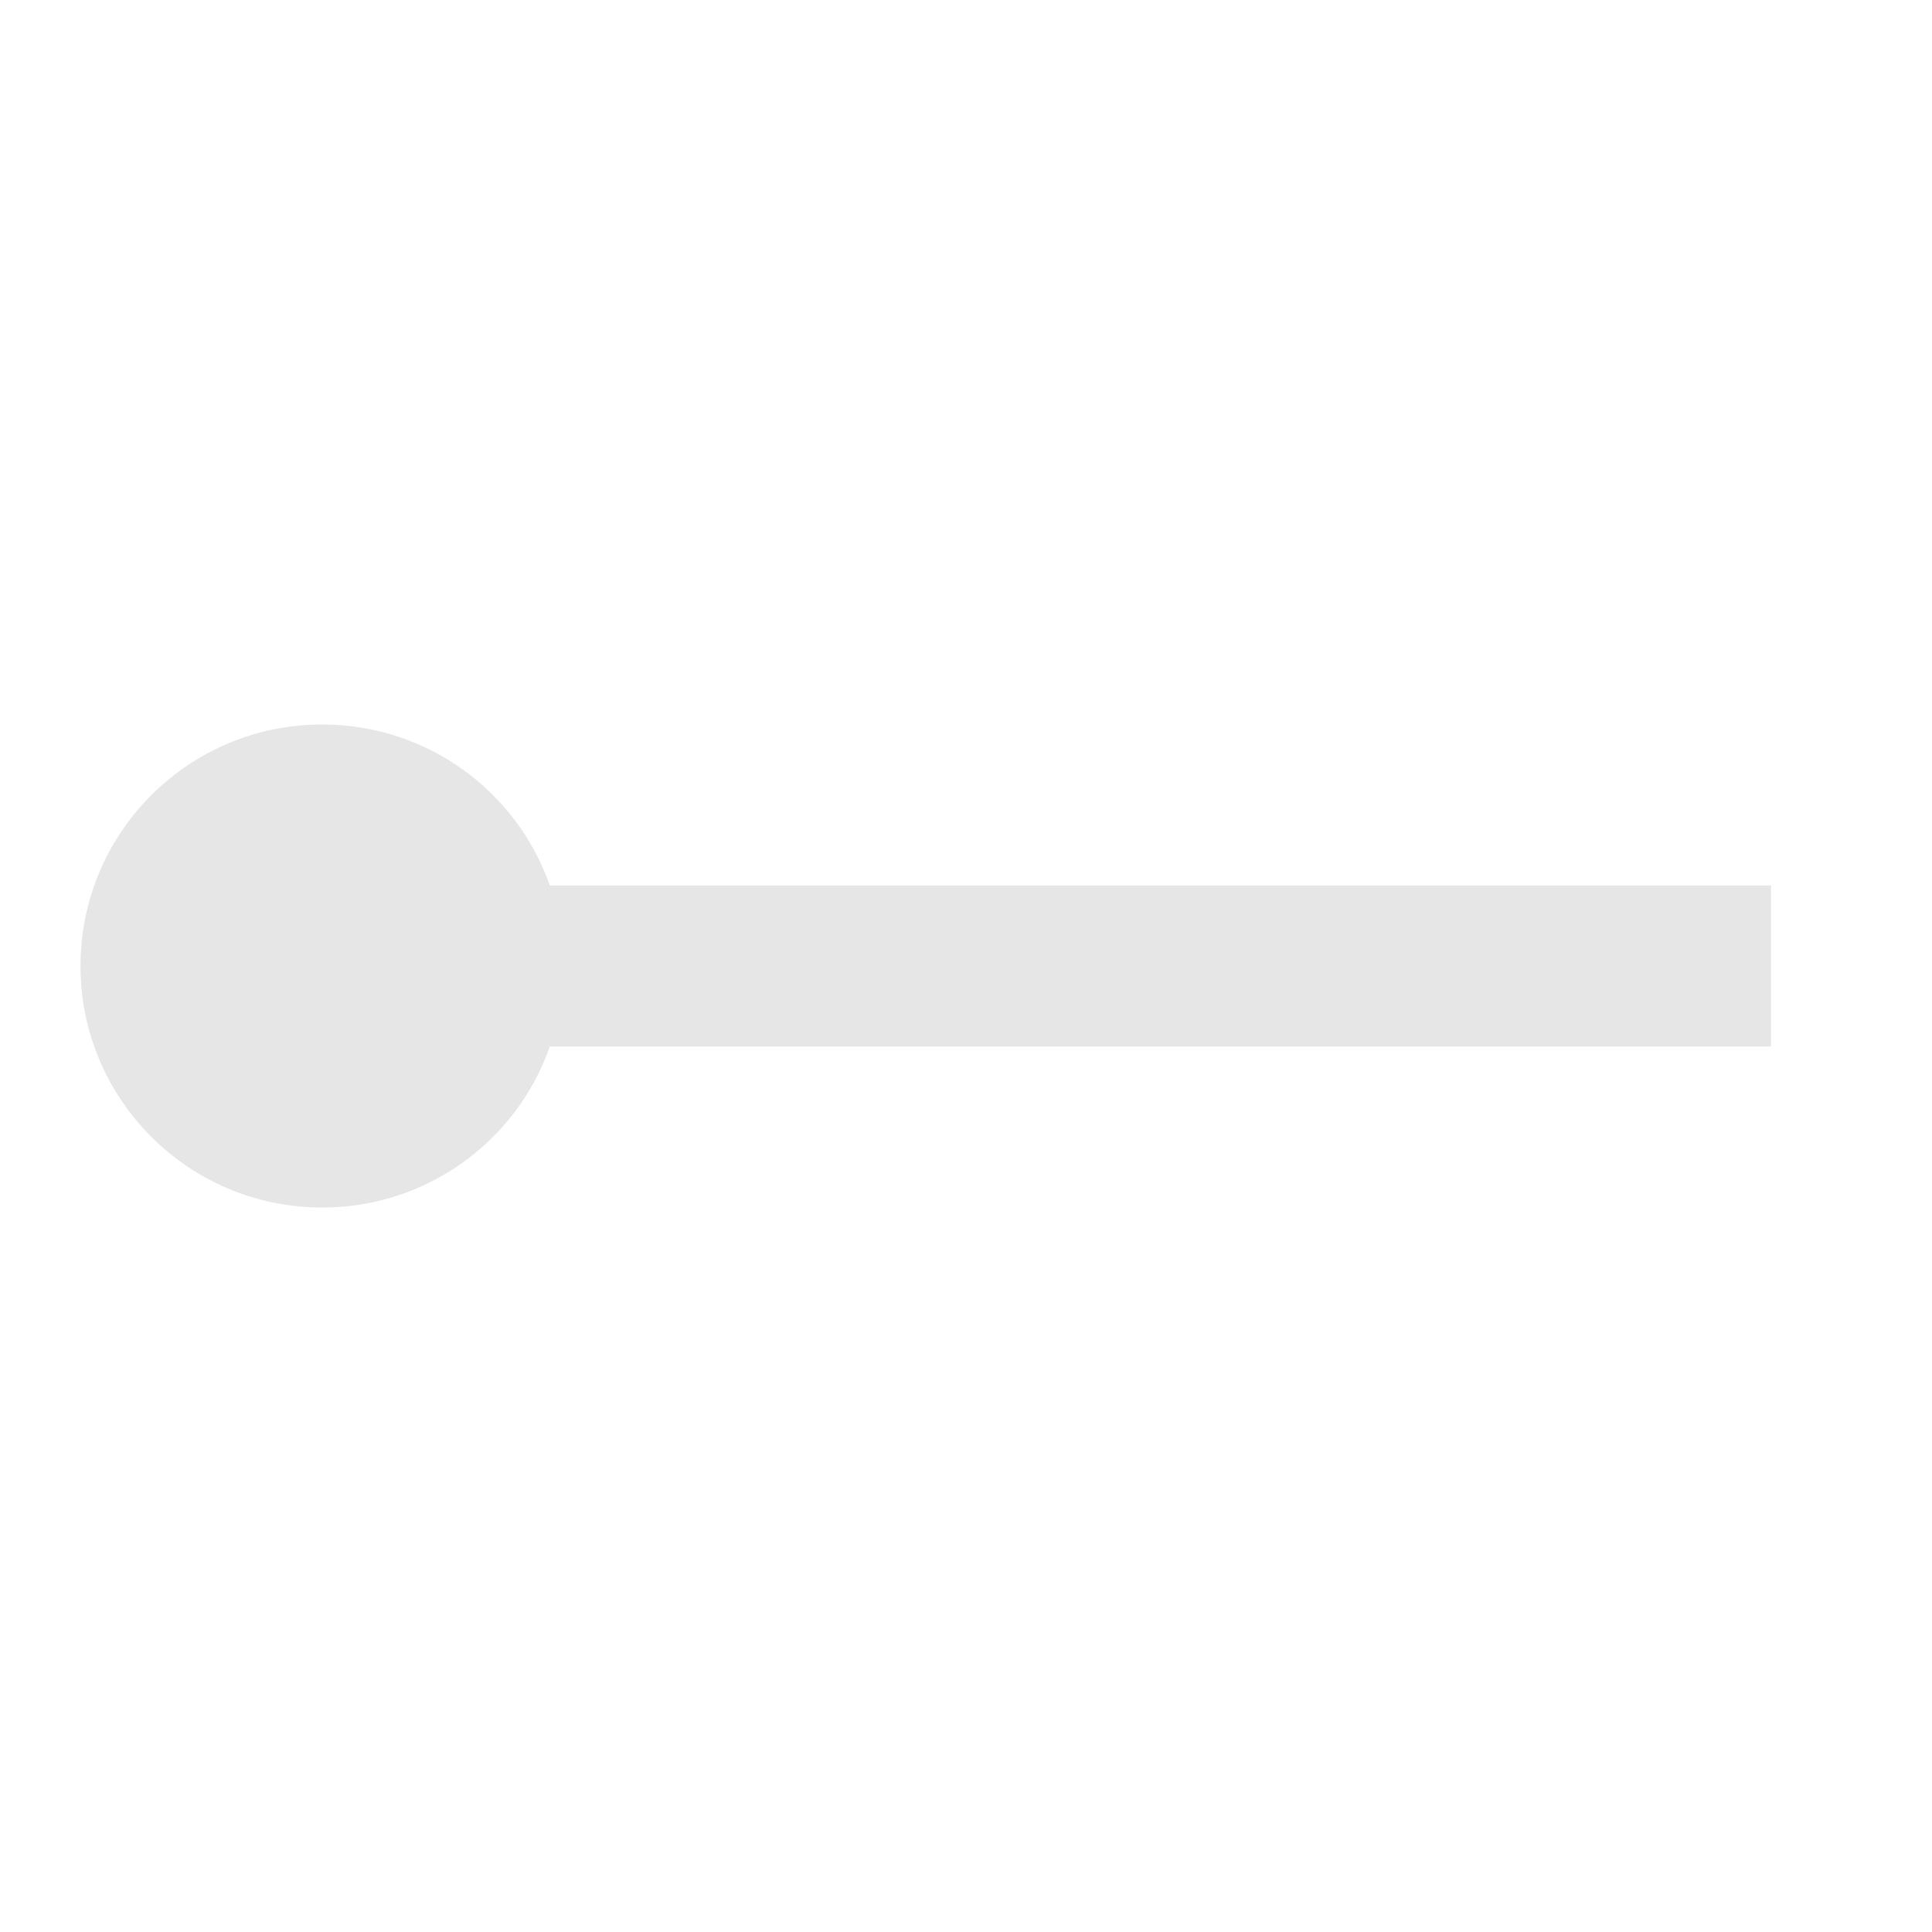
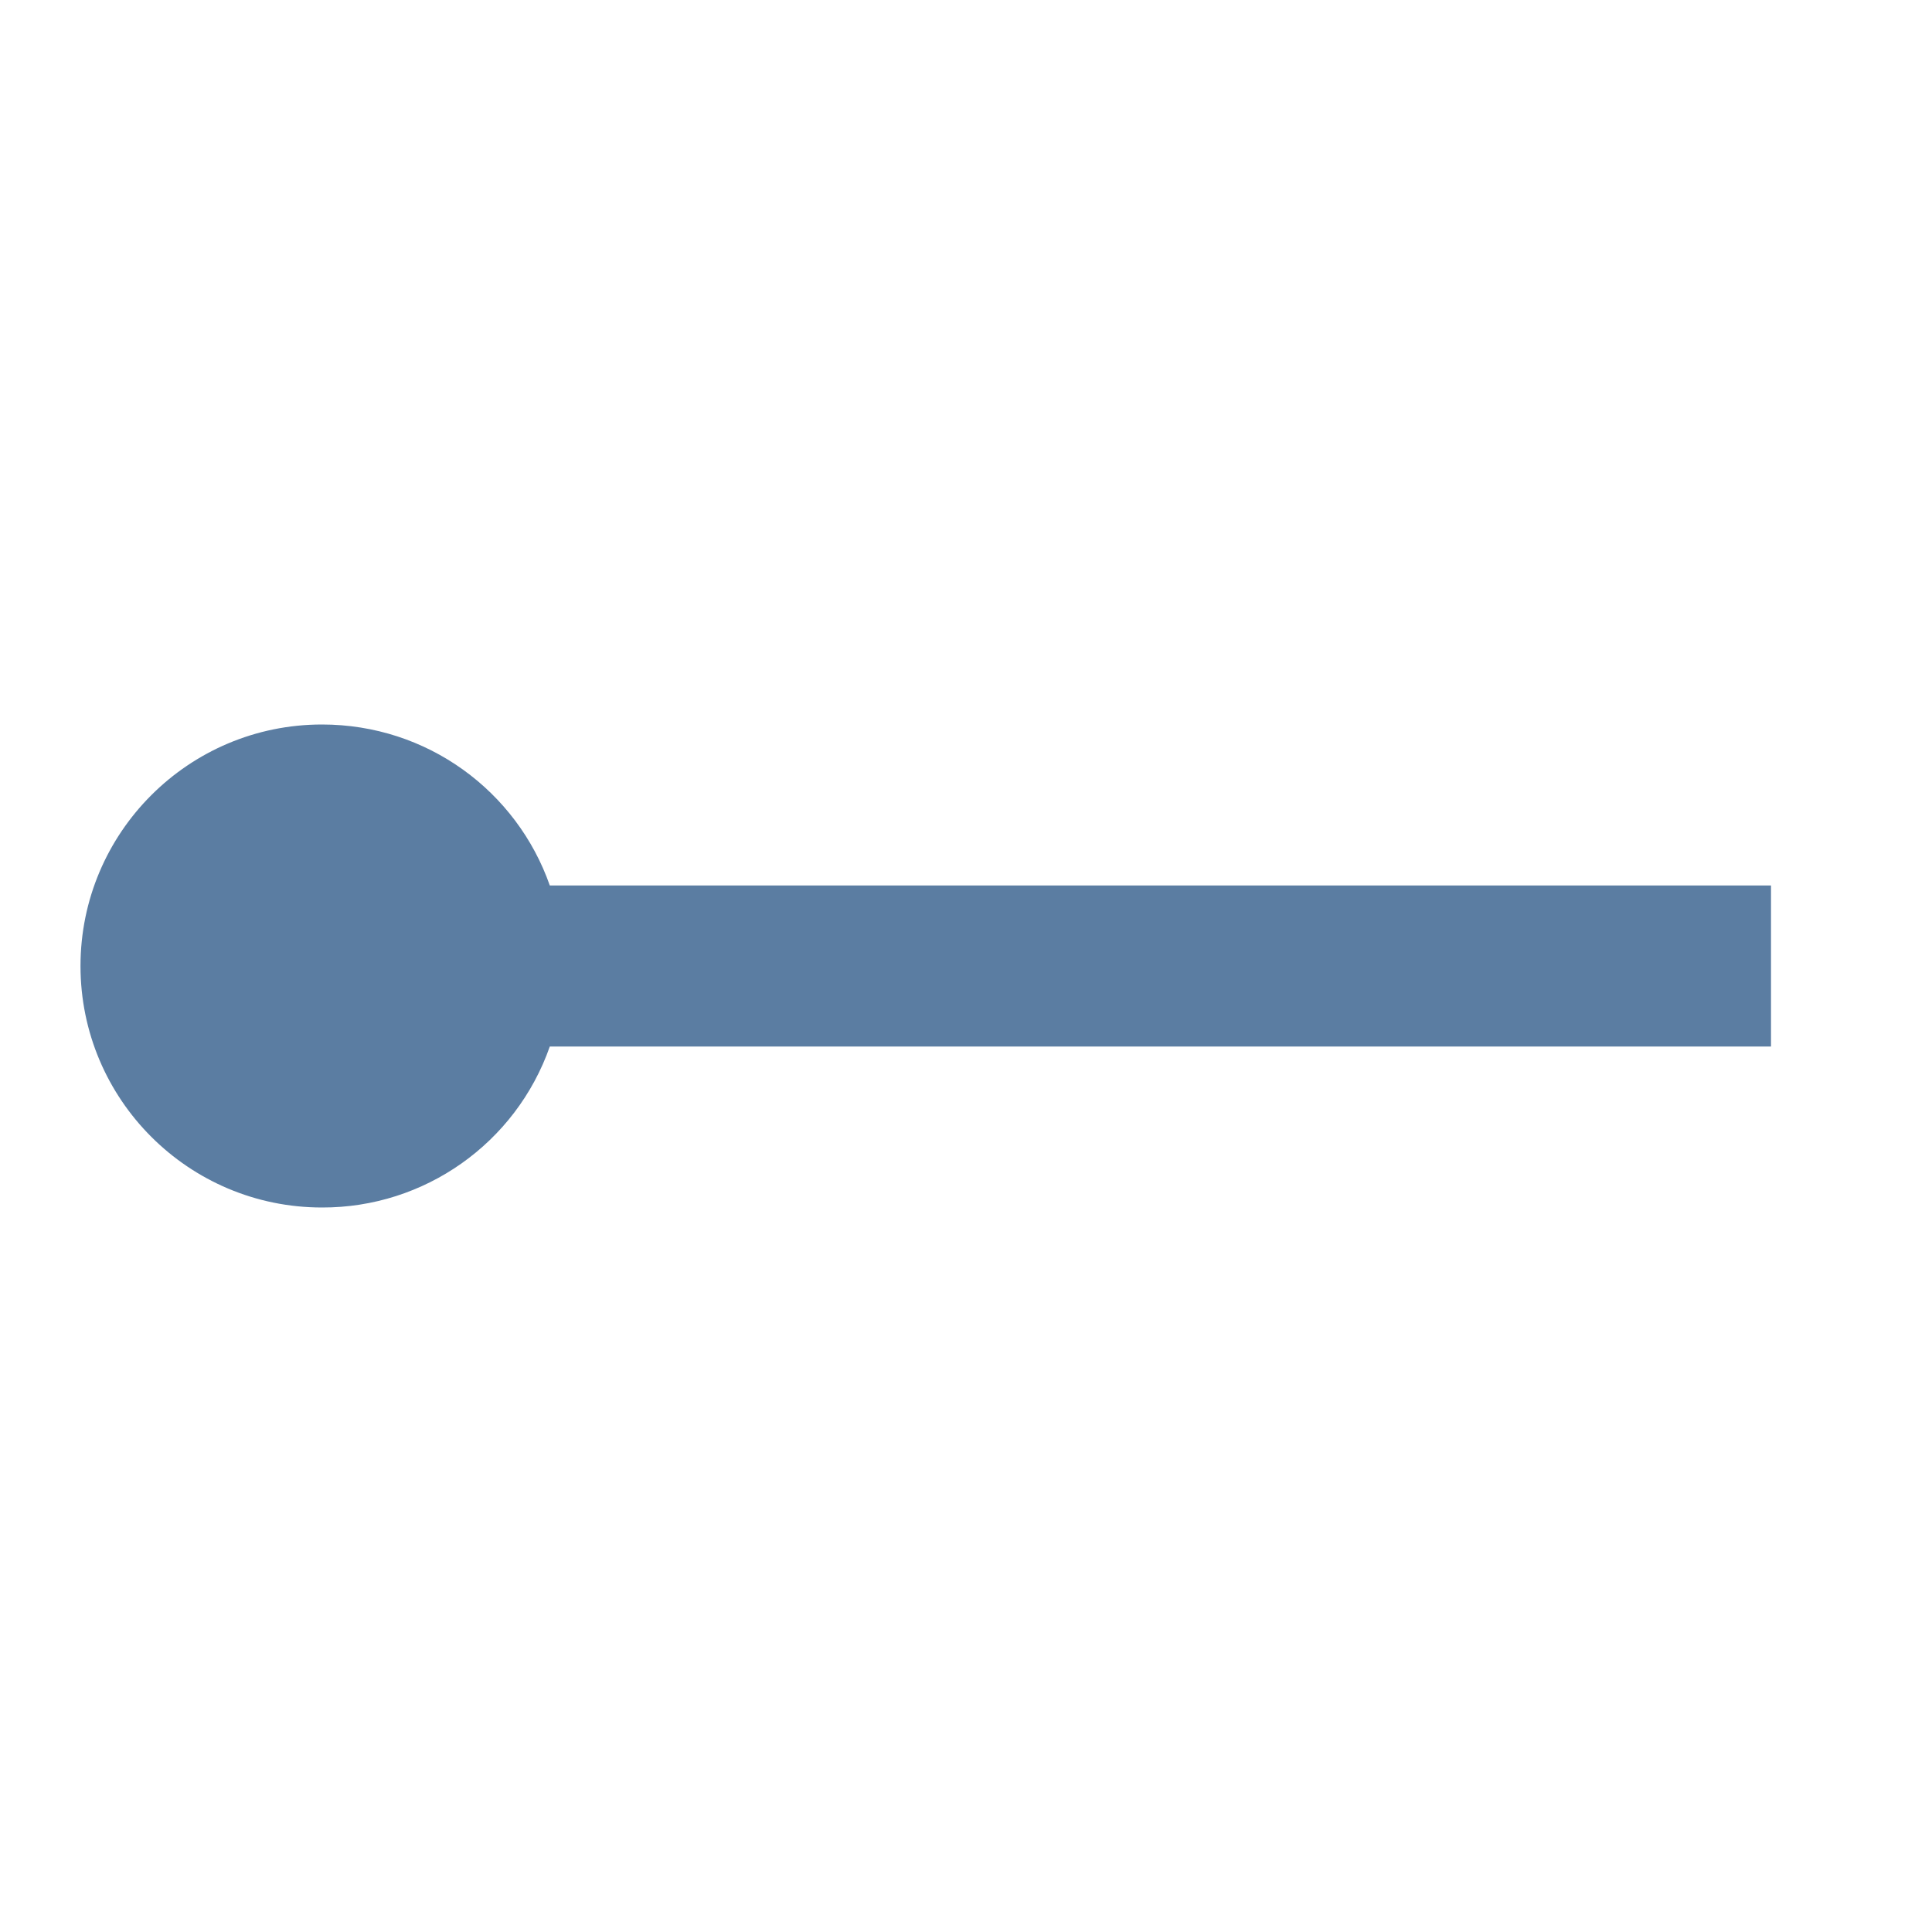
<svg xmlns="http://www.w3.org/2000/svg" width="24" height="24" viewBox="0 0 24 24">
-   <path d="M4 9c1.31 0 2.42.83 2.83 2H22v2H6.83A2.99 2.99 0 0 1 4 15a3 3 0 0 1-3-3 3 3 0 0 1 3-3z" fill="#e6e6e6" />
+   <path d="M4 9c1.31 0 2.42.83 2.83 2H22v2H6.83A2.99 2.99 0 0 1 4 15a3 3 0 0 1-3-3 3 3 0 0 1 3-3z" fill="#5b7da2" />
</svg>
